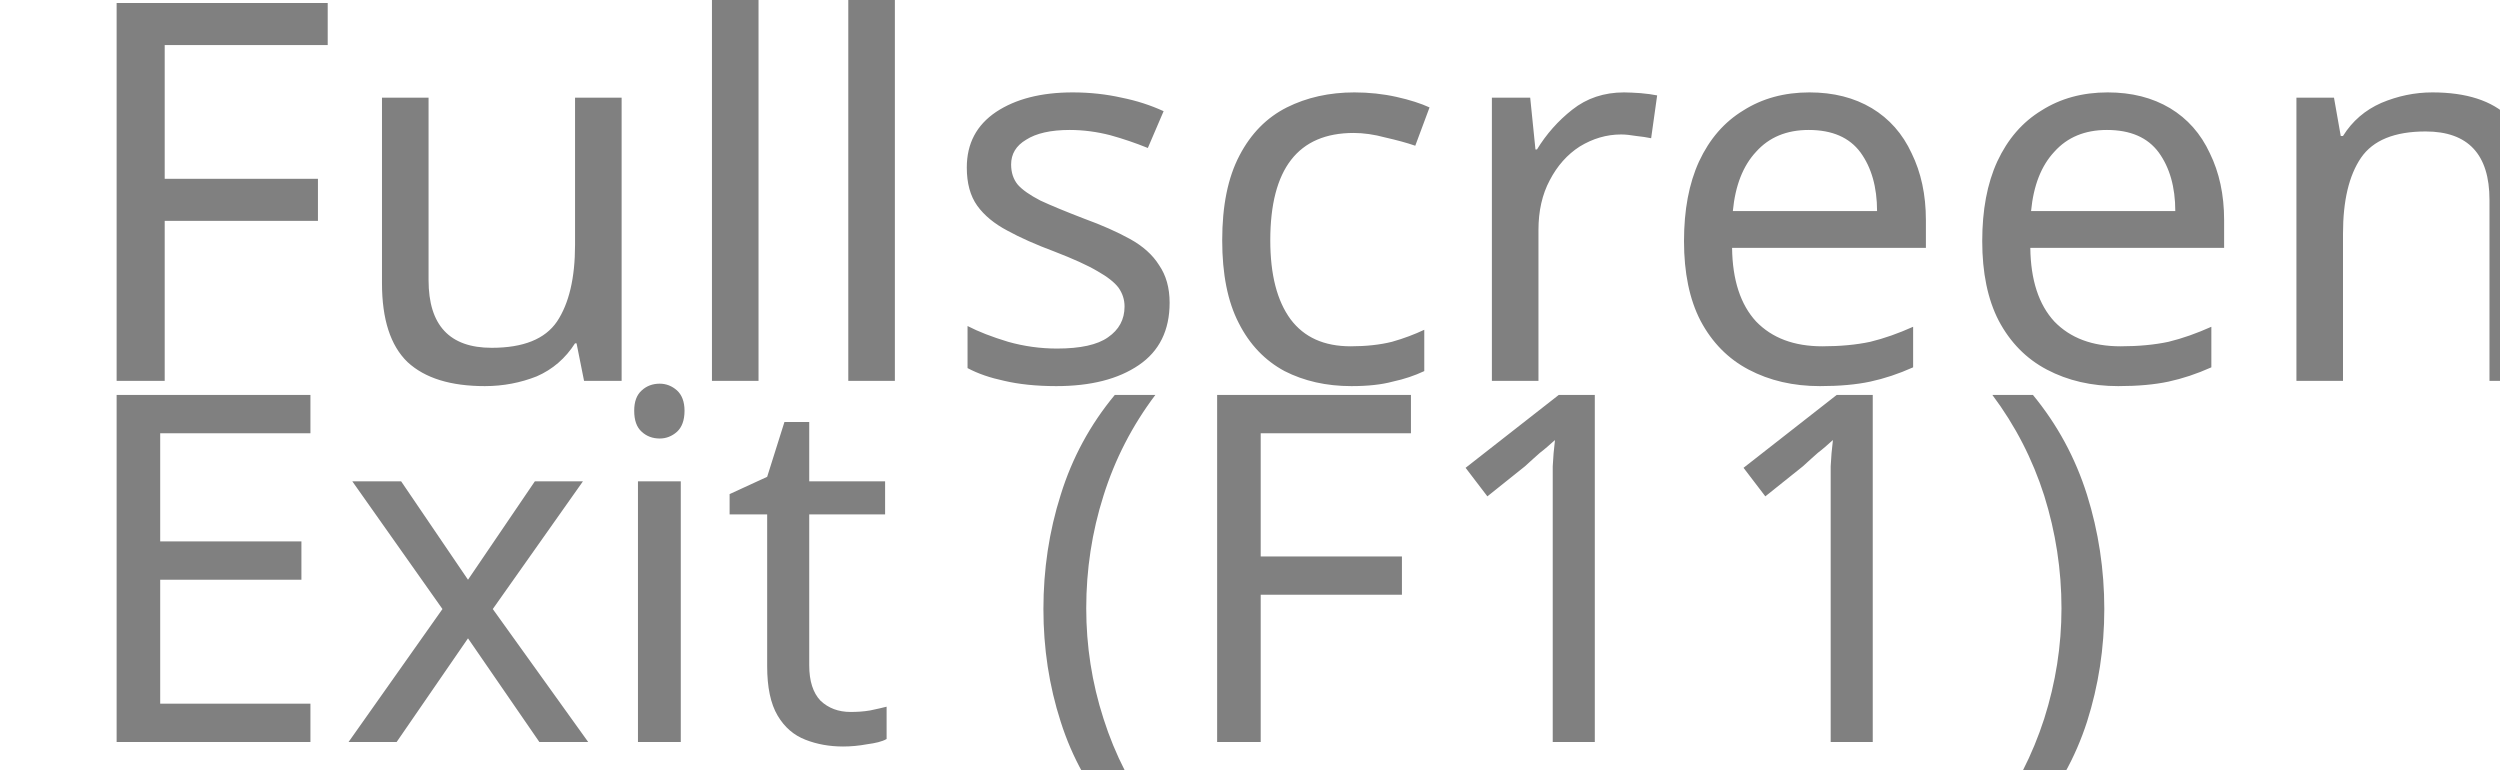
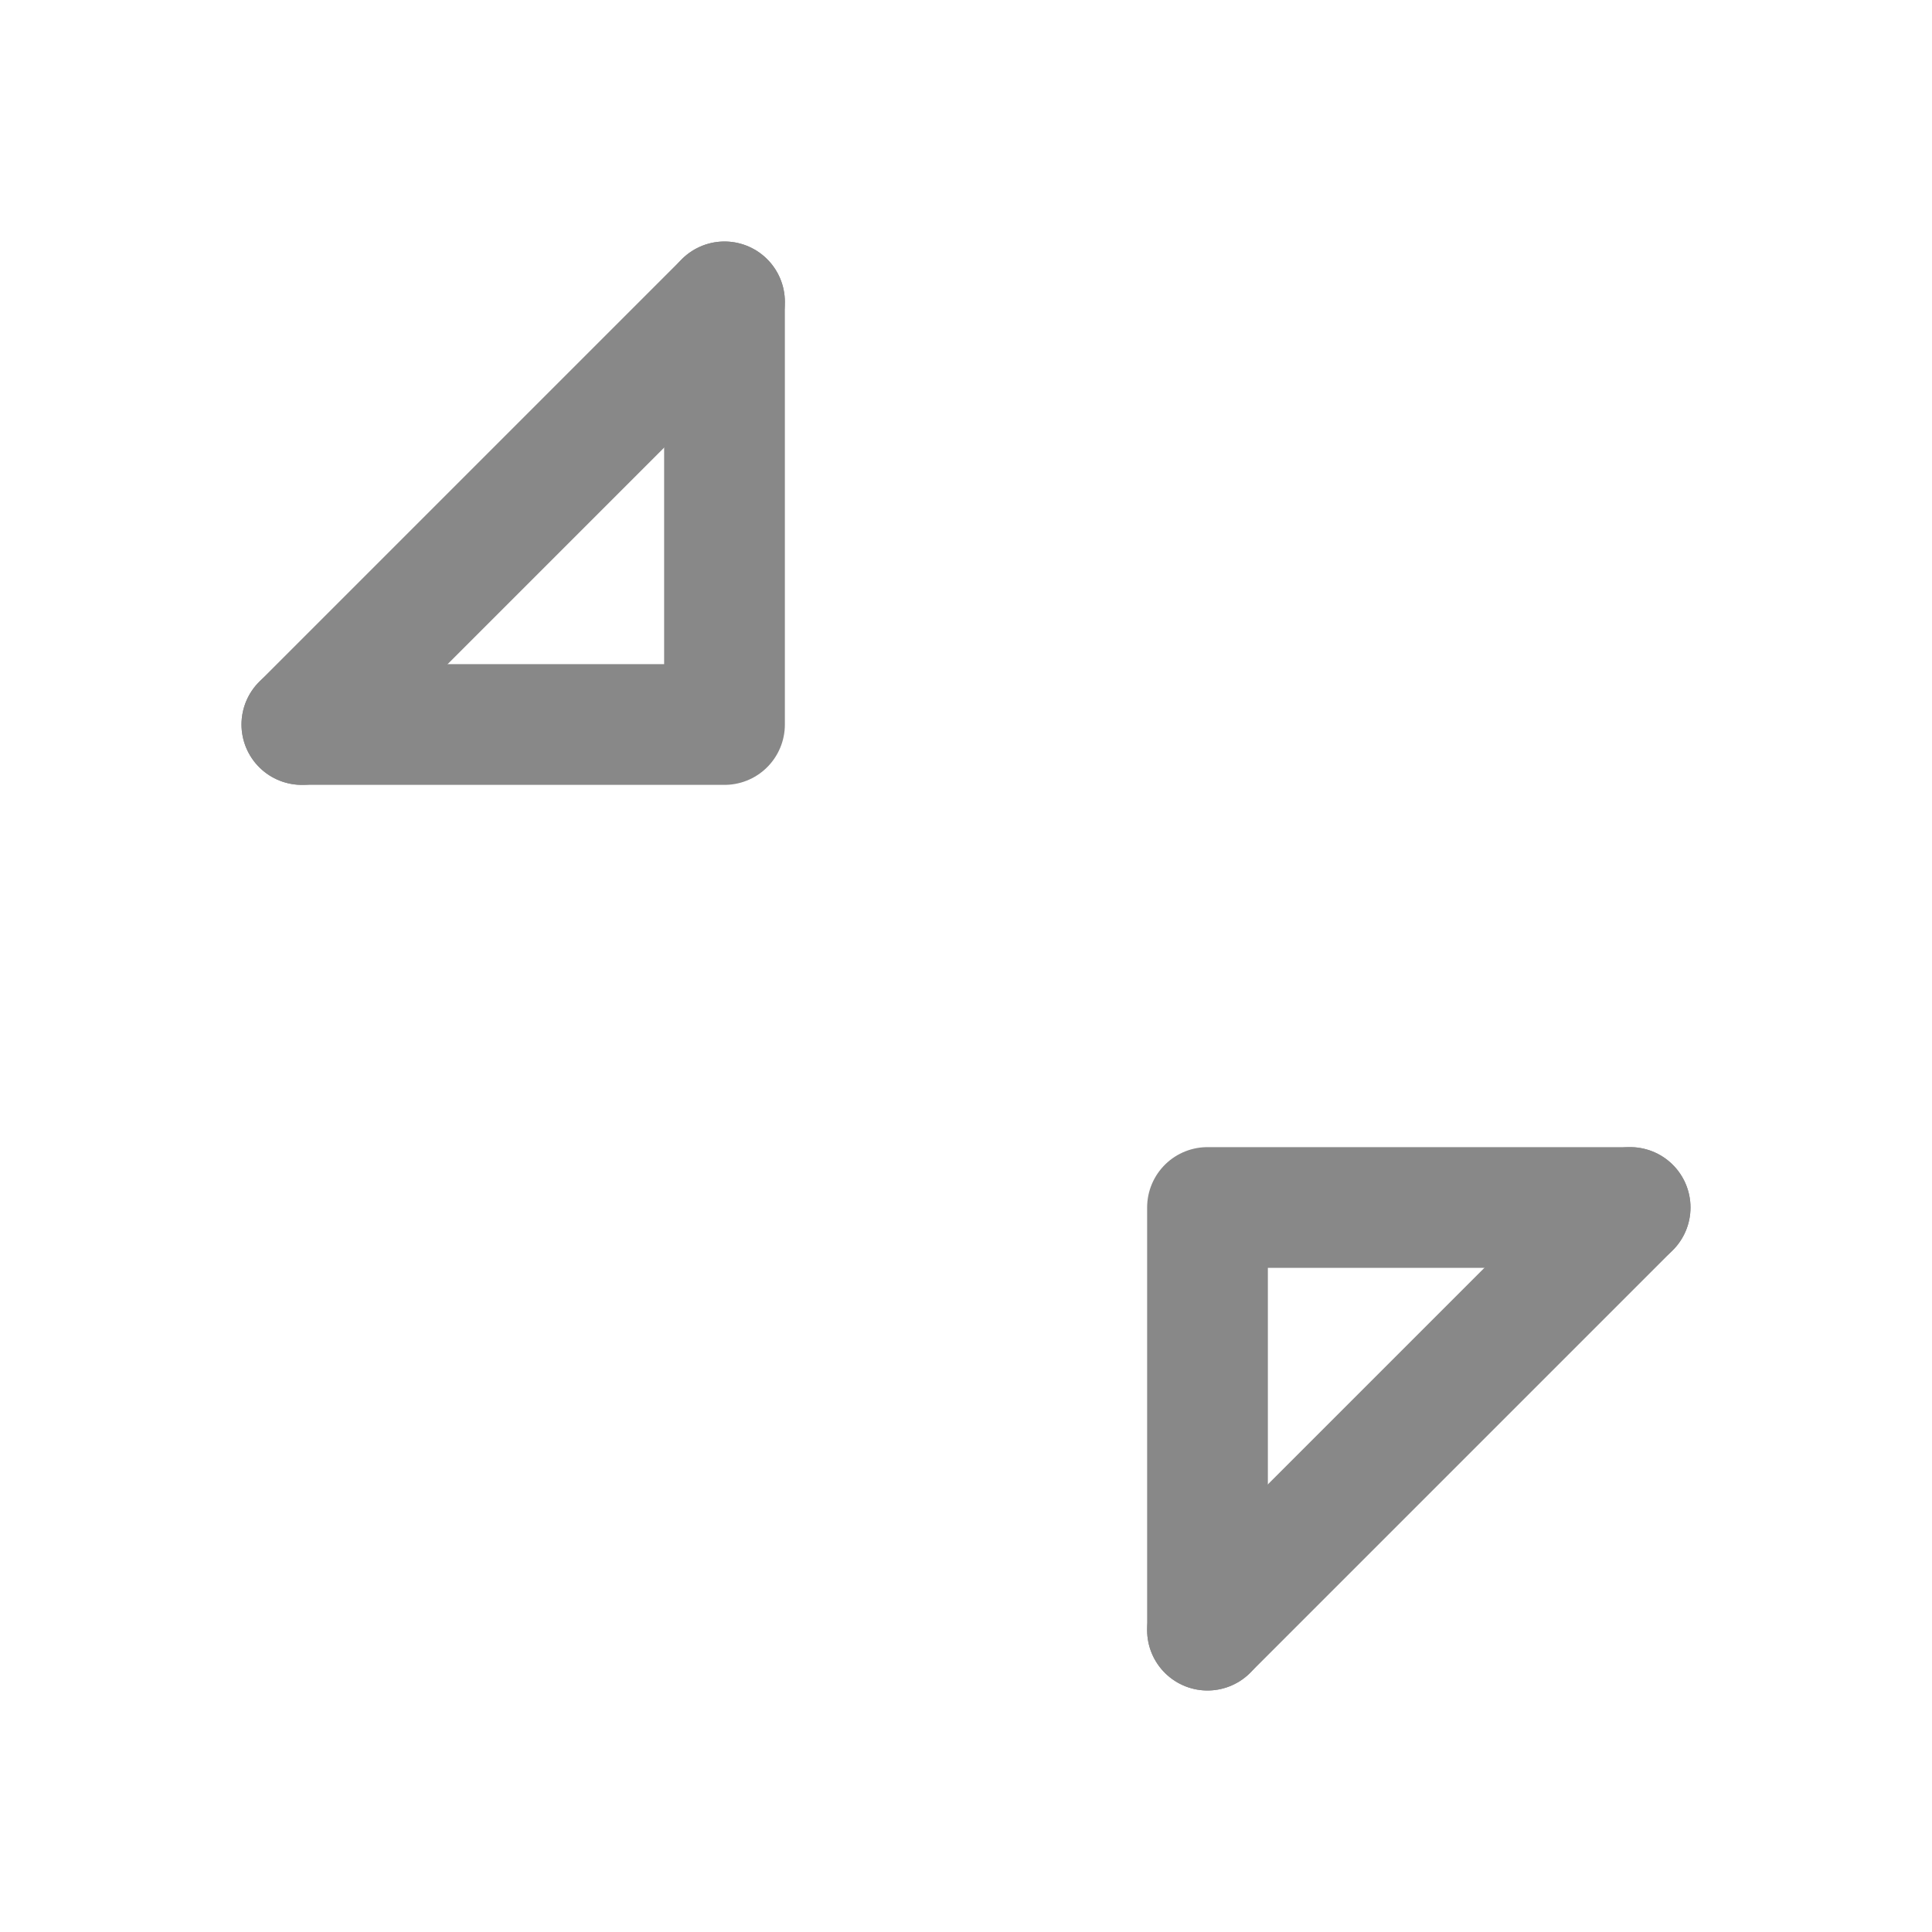
- <svg xmlns="http://www.w3.org/2000/svg" viewBox="0 0 52 16" version="1.1" id="svg6" width="52" height="16">
-   <defs id="defs3051">
-     <style type="text/css" id="current-color-scheme">
-       .ColorScheme-Text {
-         color:#4d4d4d;
-       }
-       </style>
-   </defs>
-   <g id="layer1">
-     <text xml:space="preserve" style="font-style:normal;font-variant:normal;font-weight:normal;font-stretch:normal;font-size:11px;line-height:1.25;font-family:Play;-inkscape-font-specification:Play;letter-spacing:0px;word-spacing:0px;fill:#808080;fill-opacity:1;stroke:none;stroke-width:0.589" x="1.365" y="7.921" id="text817">
-       <tspan x="1.365" y="7.921" style="font-style:normal;font-variant:normal;font-weight:normal;font-stretch:normal;font-size:11px;font-family:Play;-inkscape-font-specification:Play;fill:#808080;fill-opacity:1;stroke-width:0.589" id="tspan816">Fullscreen</tspan>
-     </text>
-     <text id="text822" y="15.434" x="1.44" style="font-style:normal;font-variant:normal;font-weight:normal;font-stretch:normal;font-size:10.11px;line-height:1.25;font-family:Play;-inkscape-font-specification:Play;letter-spacing:0px;word-spacing:0px;fill:#808080;fill-opacity:1;stroke:none;stroke-width:0.542" xml:space="preserve">
-       <tspan id="tspan820" style="font-style:normal;font-variant:normal;font-weight:normal;font-stretch:normal;font-size:10.11px;font-family:Play;-inkscape-font-specification:Play;fill:#808080;fill-opacity:1;stroke-width:0.542" y="15.434" x="1.44">Exit (F11)</tspan>
-     </text>
-   </g>
+ <svg xmlns="http://www.w3.org/2000/svg" viewBox="0 0 32 32" width="32" height="32">
+   <path d="M 5,12 L 12,12 L 12,5" style="fill:none;stroke:#888888;stroke-width:2;stroke-linecap:round;stroke-linejoin:round" />
+   <path d="M 5,12 L 12,5" style="fill:none;stroke:#888888;stroke-width:2;stroke-linecap:round" />
+   <path d="M 27,20 L 20,20 L 20,27" style="fill:none;stroke:#888888;stroke-width:2;stroke-linecap:round;stroke-linejoin:round" />
+   <path d="M 27,20 L 20,27" style="fill:none;stroke:#888888;stroke-width:2;stroke-linecap:round" />
</svg>
